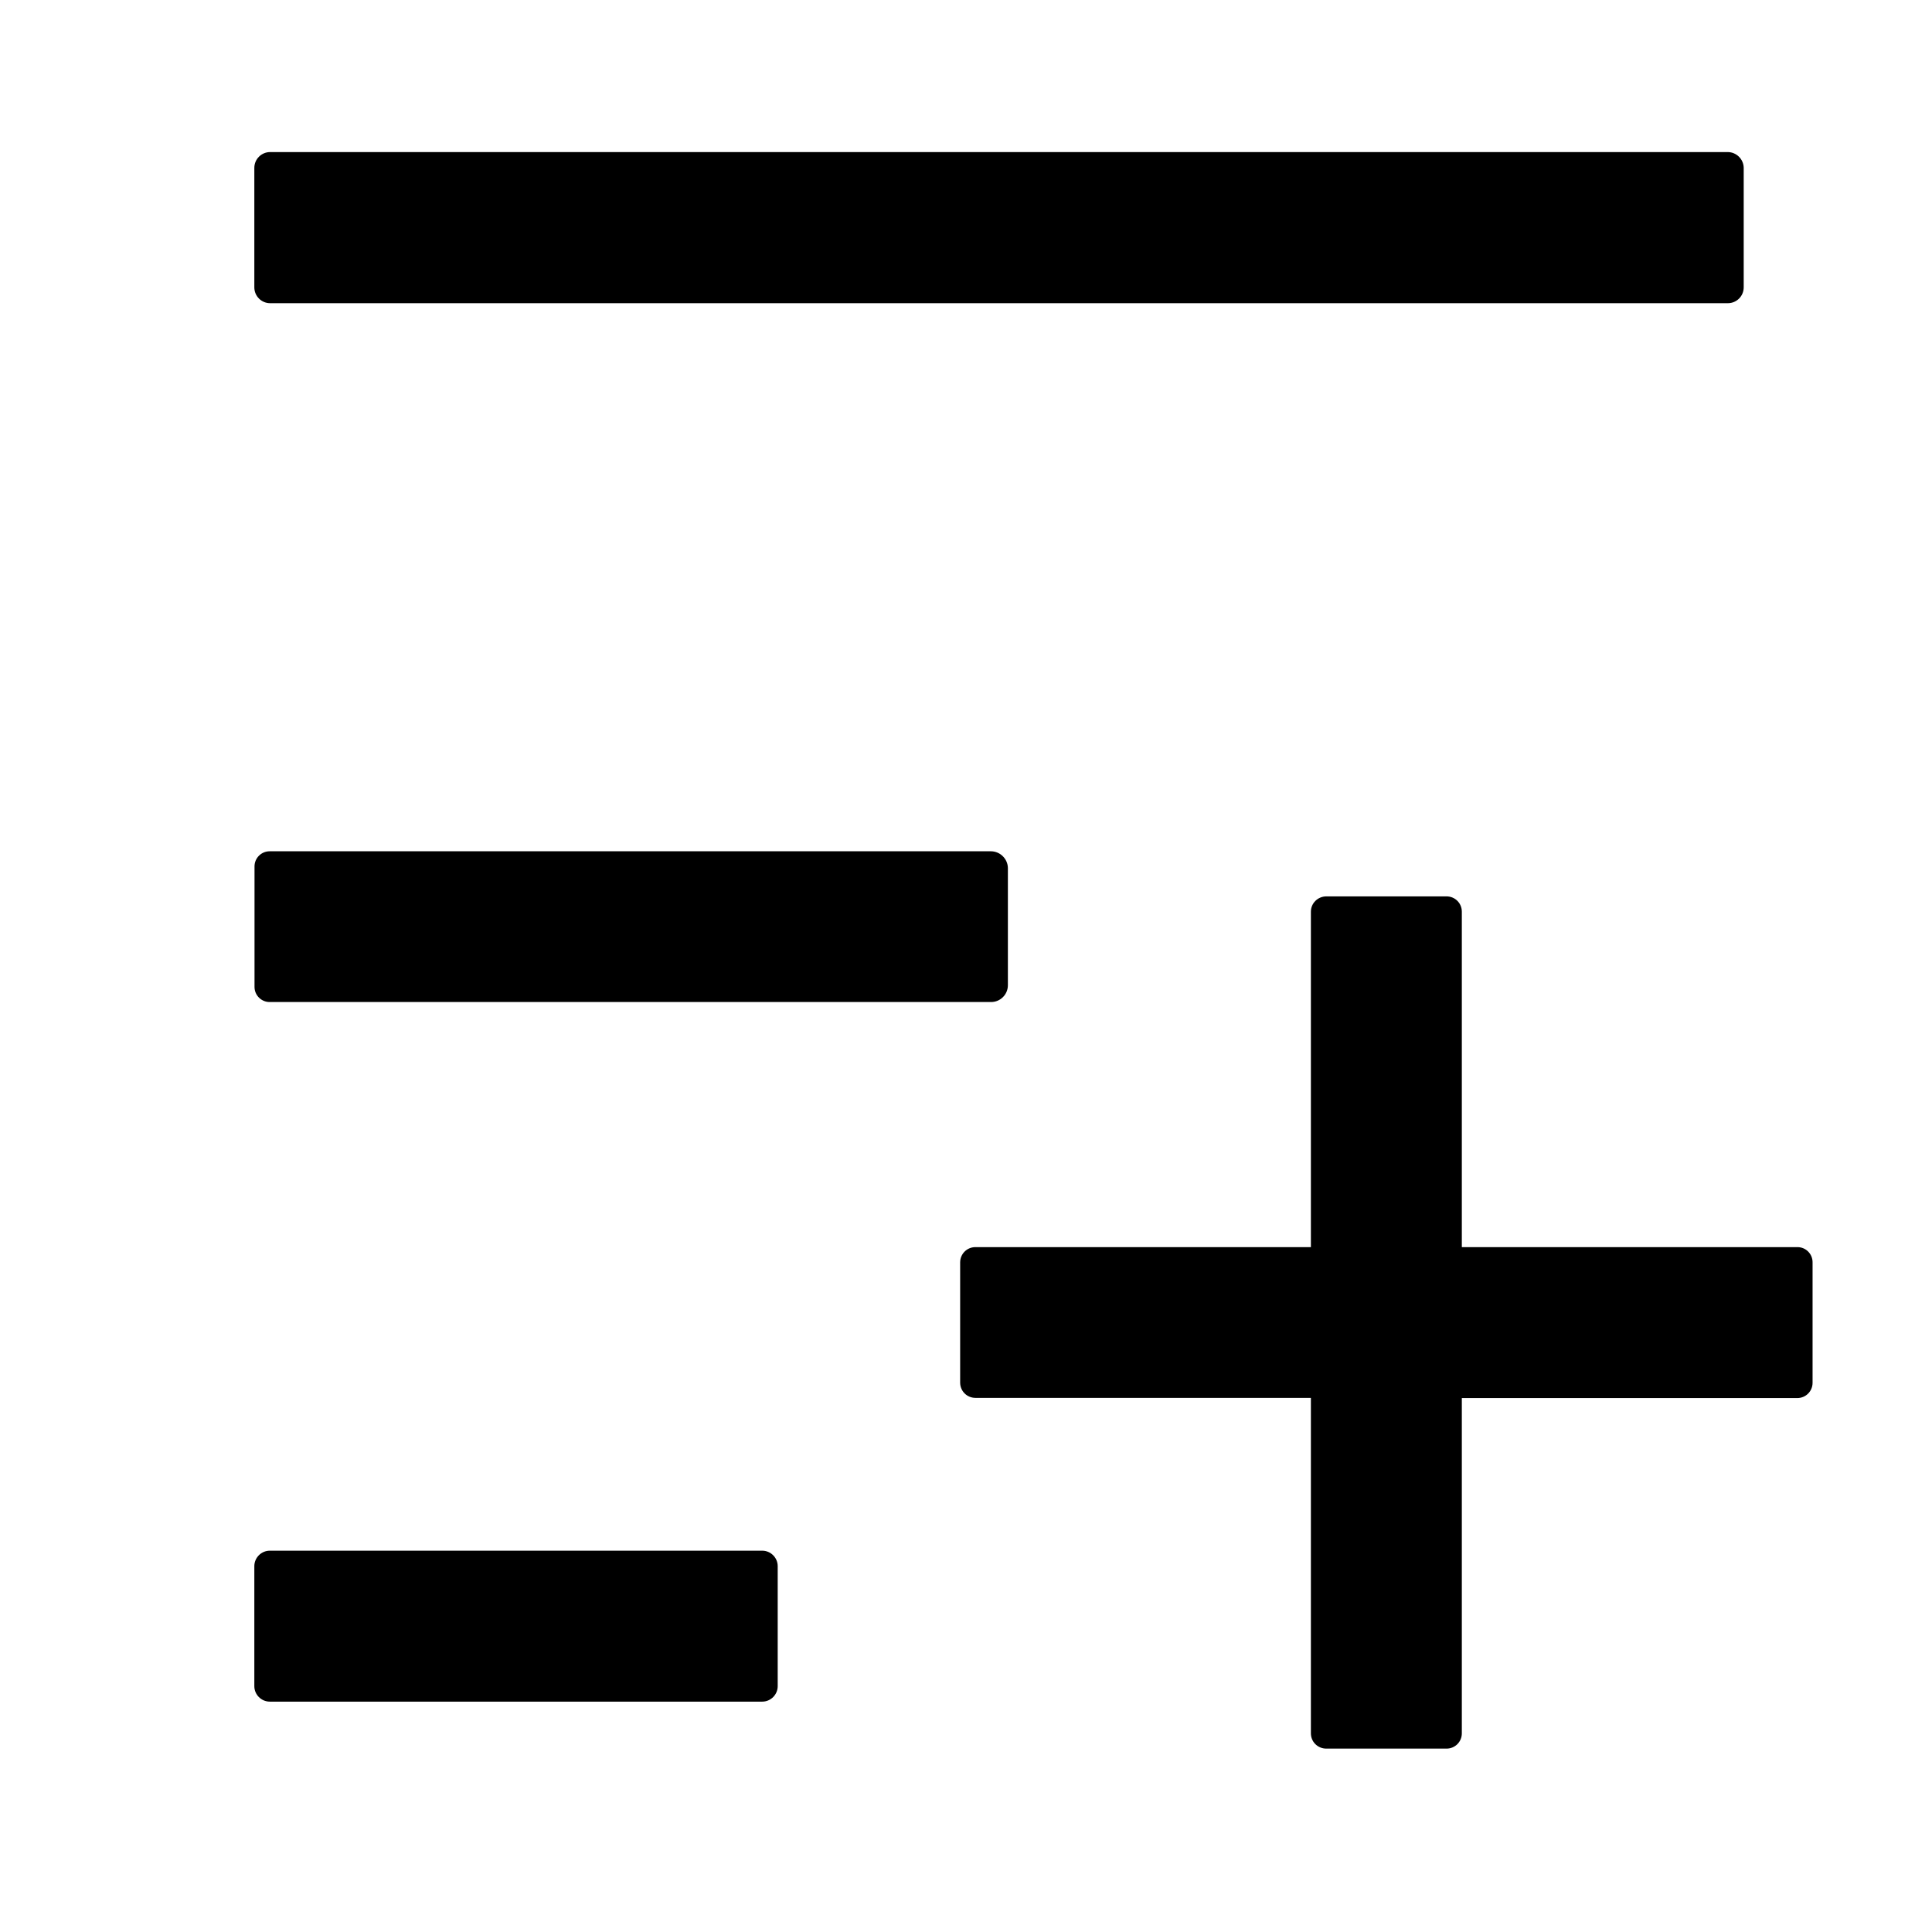
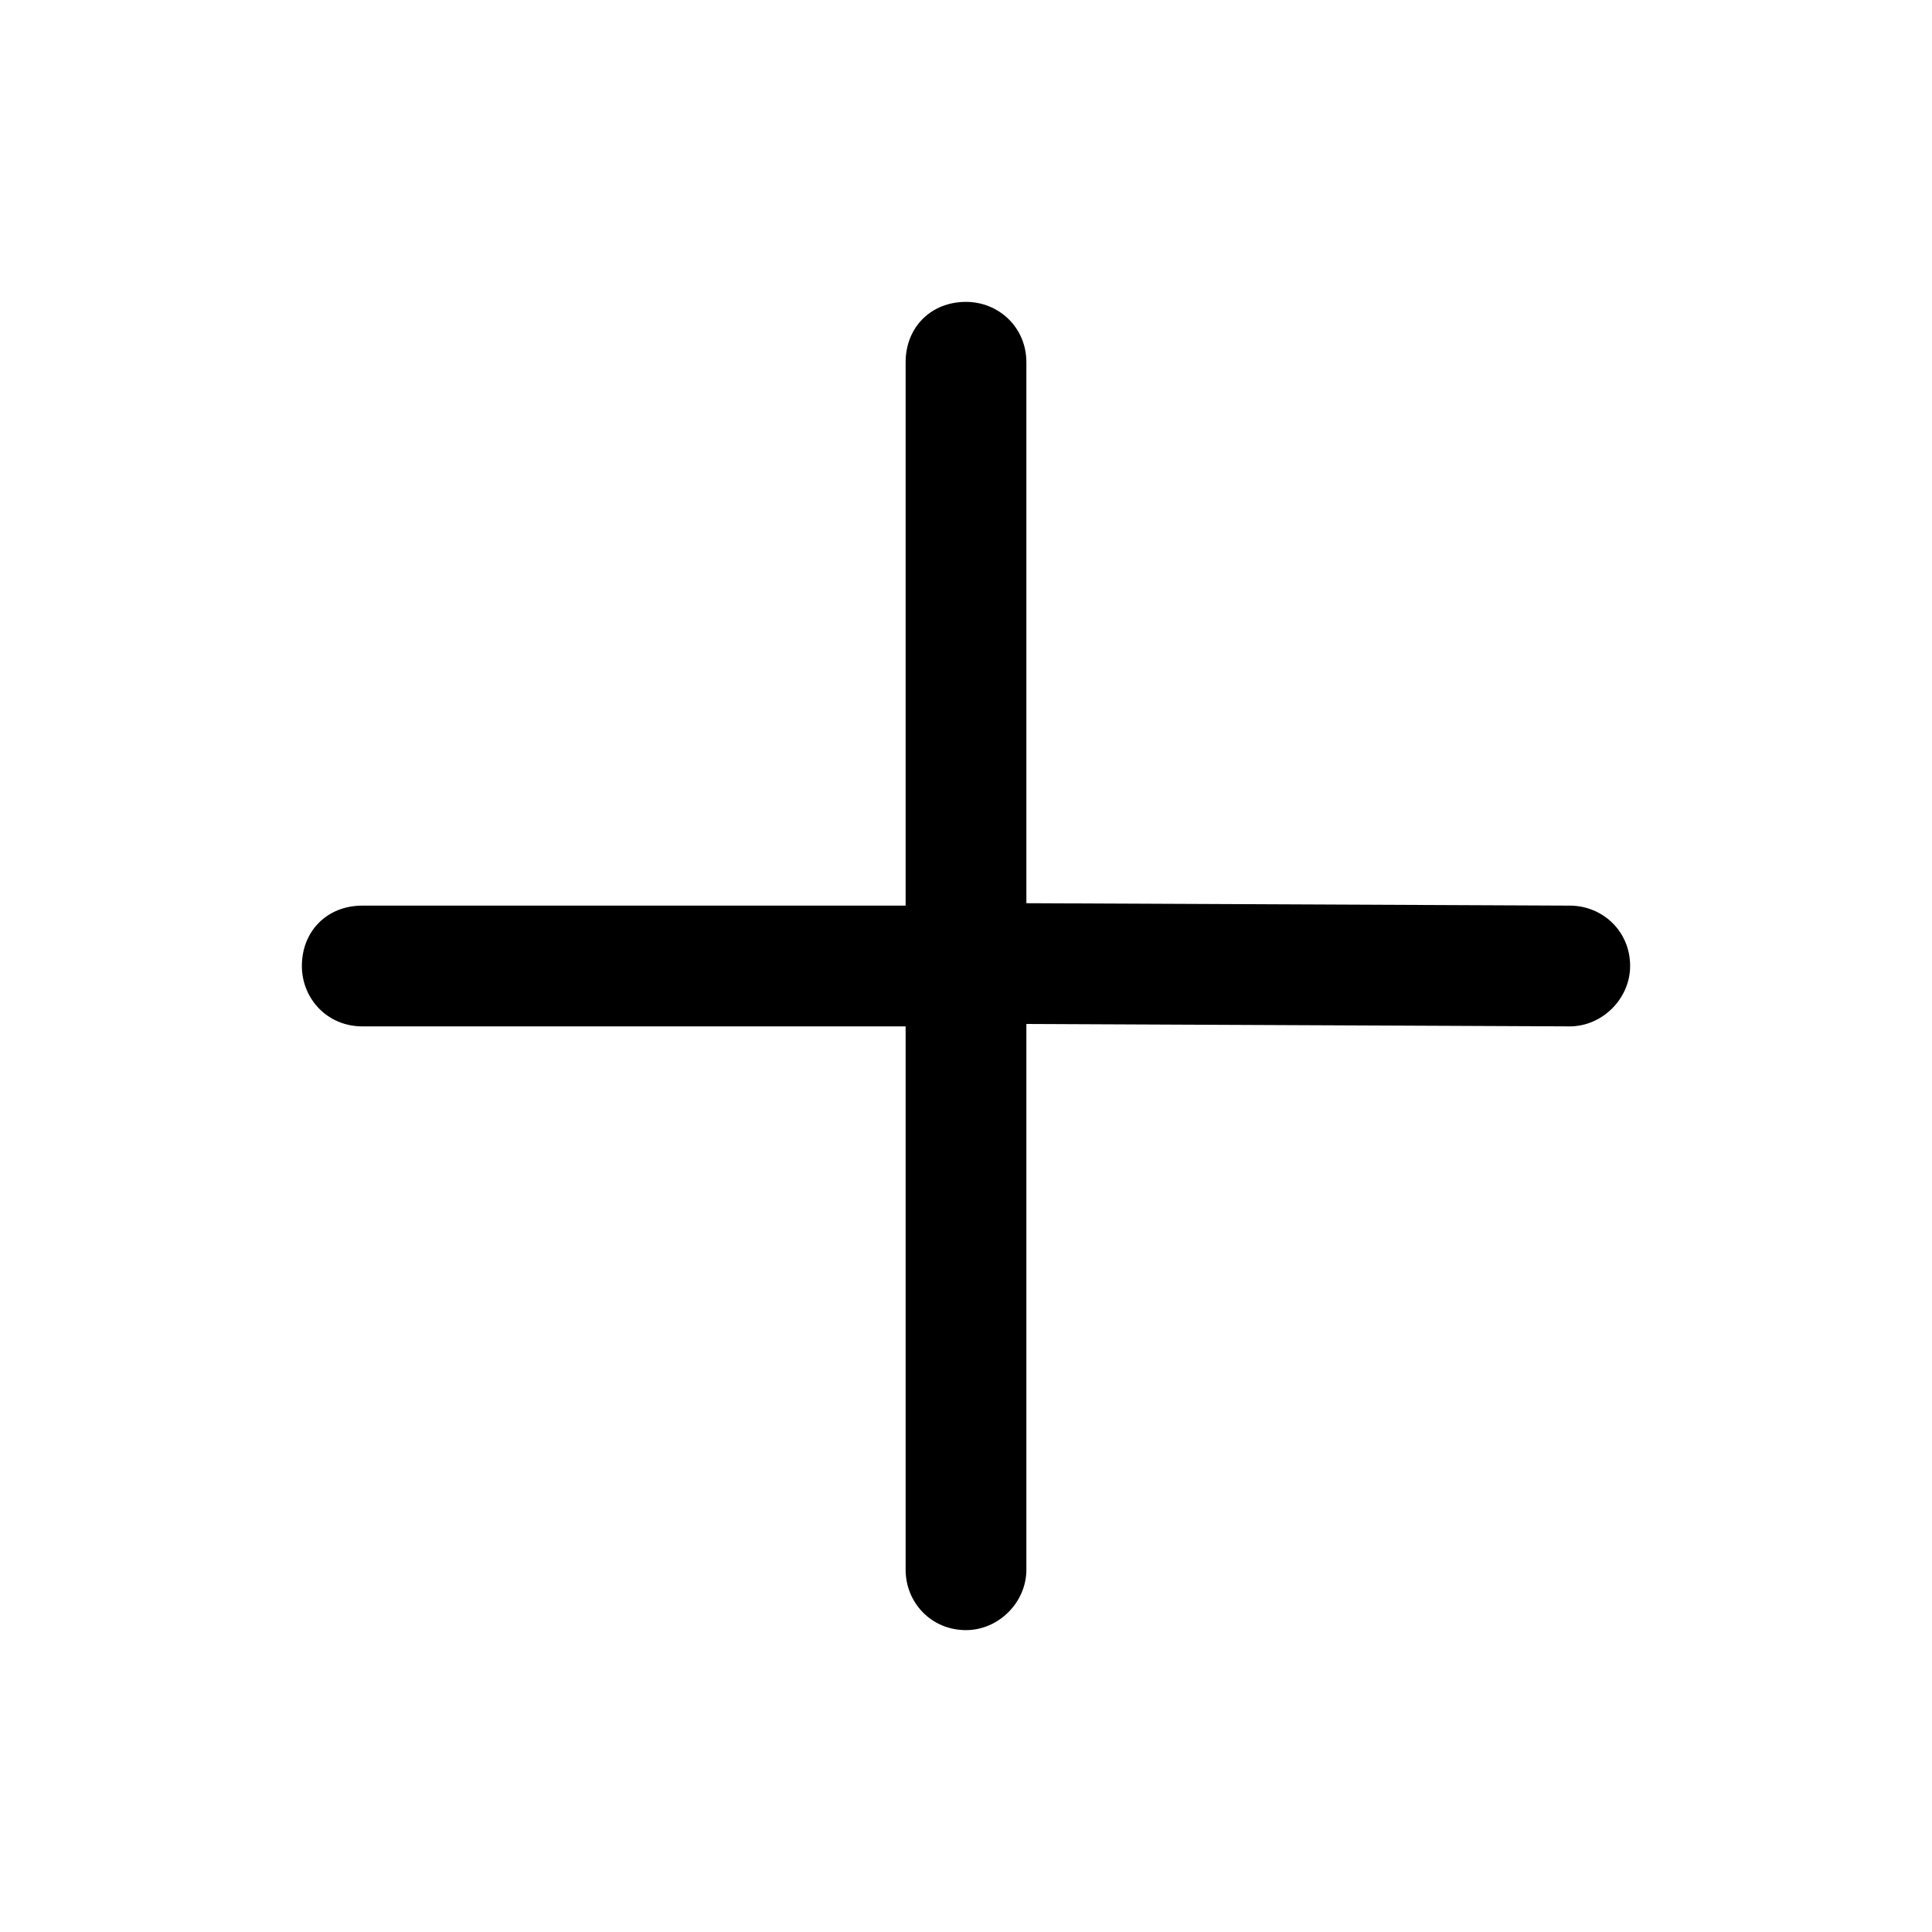
- <svg xmlns="http://www.w3.org/2000/svg" viewBox="0 0 1024 1024" version="1.1" p-id="17880">
-   <path d="M915.7 80.6H143.2c-4.6 0-8.4 3.7-8.4 8.4v63.3c0 4.6 3.7 8.4 8.4 8.4h772.6c4.6 0 8.4-3.7 8.4-8.4V88.9c-0.1-4.6-3.9-8.3-8.5-8.3zM525.2 451.2H142.9c-4.4 0-8 3.6-8 8v63.9c0 4.4 3.6 8 8 8h382.4c4.9 0 8.9-4 8.9-8.9V460c-0.1-4.8-4.1-8.8-9-8.8zM143 901.9h261c4.5 0 8.2-3.7 8.2-8.2v-63.6c0-4.5-3.7-8.2-8.2-8.2H143c-4.5 0-8.2 3.7-8.2 8.2v63.6c0 4.5 3.7 8.2 8.2 8.2zM952.7 661H774.8V483.2c0-4.5-3.6-8.1-8.1-8.1H703c-4.5 0-8.2 3.6-8.2 8.1V661H517c-4.5 0-8.1 3.6-8.1 8.1v63.7c0 4.5 3.6 8.1 8.1 8.1h177.8v177.8c0 4.5 3.6 8.1 8.2 8.1h63.7c4.5 0 8.1-3.6 8.1-8.1V741h177.8c4.5 0 8.1-3.6 8.1-8.1v-63.7c0.1-4.5-3.5-8.2-8-8.2z" p-id="17881" />
+ <svg xmlns="http://www.w3.org/2000/svg" width="16" height="16" viewBox="0 0 16 16" fill="none">
+   <g mask="url(#mask413_9366)">
+     <path id="形状结合" d="M8 2.5C8.27 2.5 8.5 2.71 8.5 3L8.5 7.48L13 7.5C13.27 7.5 13.5 7.71 13.5 8C13.5 8.27 13.27 8.5 13 8.5L8.5 8.48L8.5 13C8.5 13.27 8.27 13.5 8 13.5C7.71 13.5 7.5 13.27 7.5 13L7.5 8.5L3 8.5C2.71 8.5 2.5 8.27 2.5 8C2.5 7.71 2.71 7.5 3 7.5L7.5 7.5L7.5 3C7.5 2.71 7.71 2.5 8 2.5Z" fill="currentColor" fill-opacity="1" fill-rule="nonzero" />
+   </g>
</svg>
